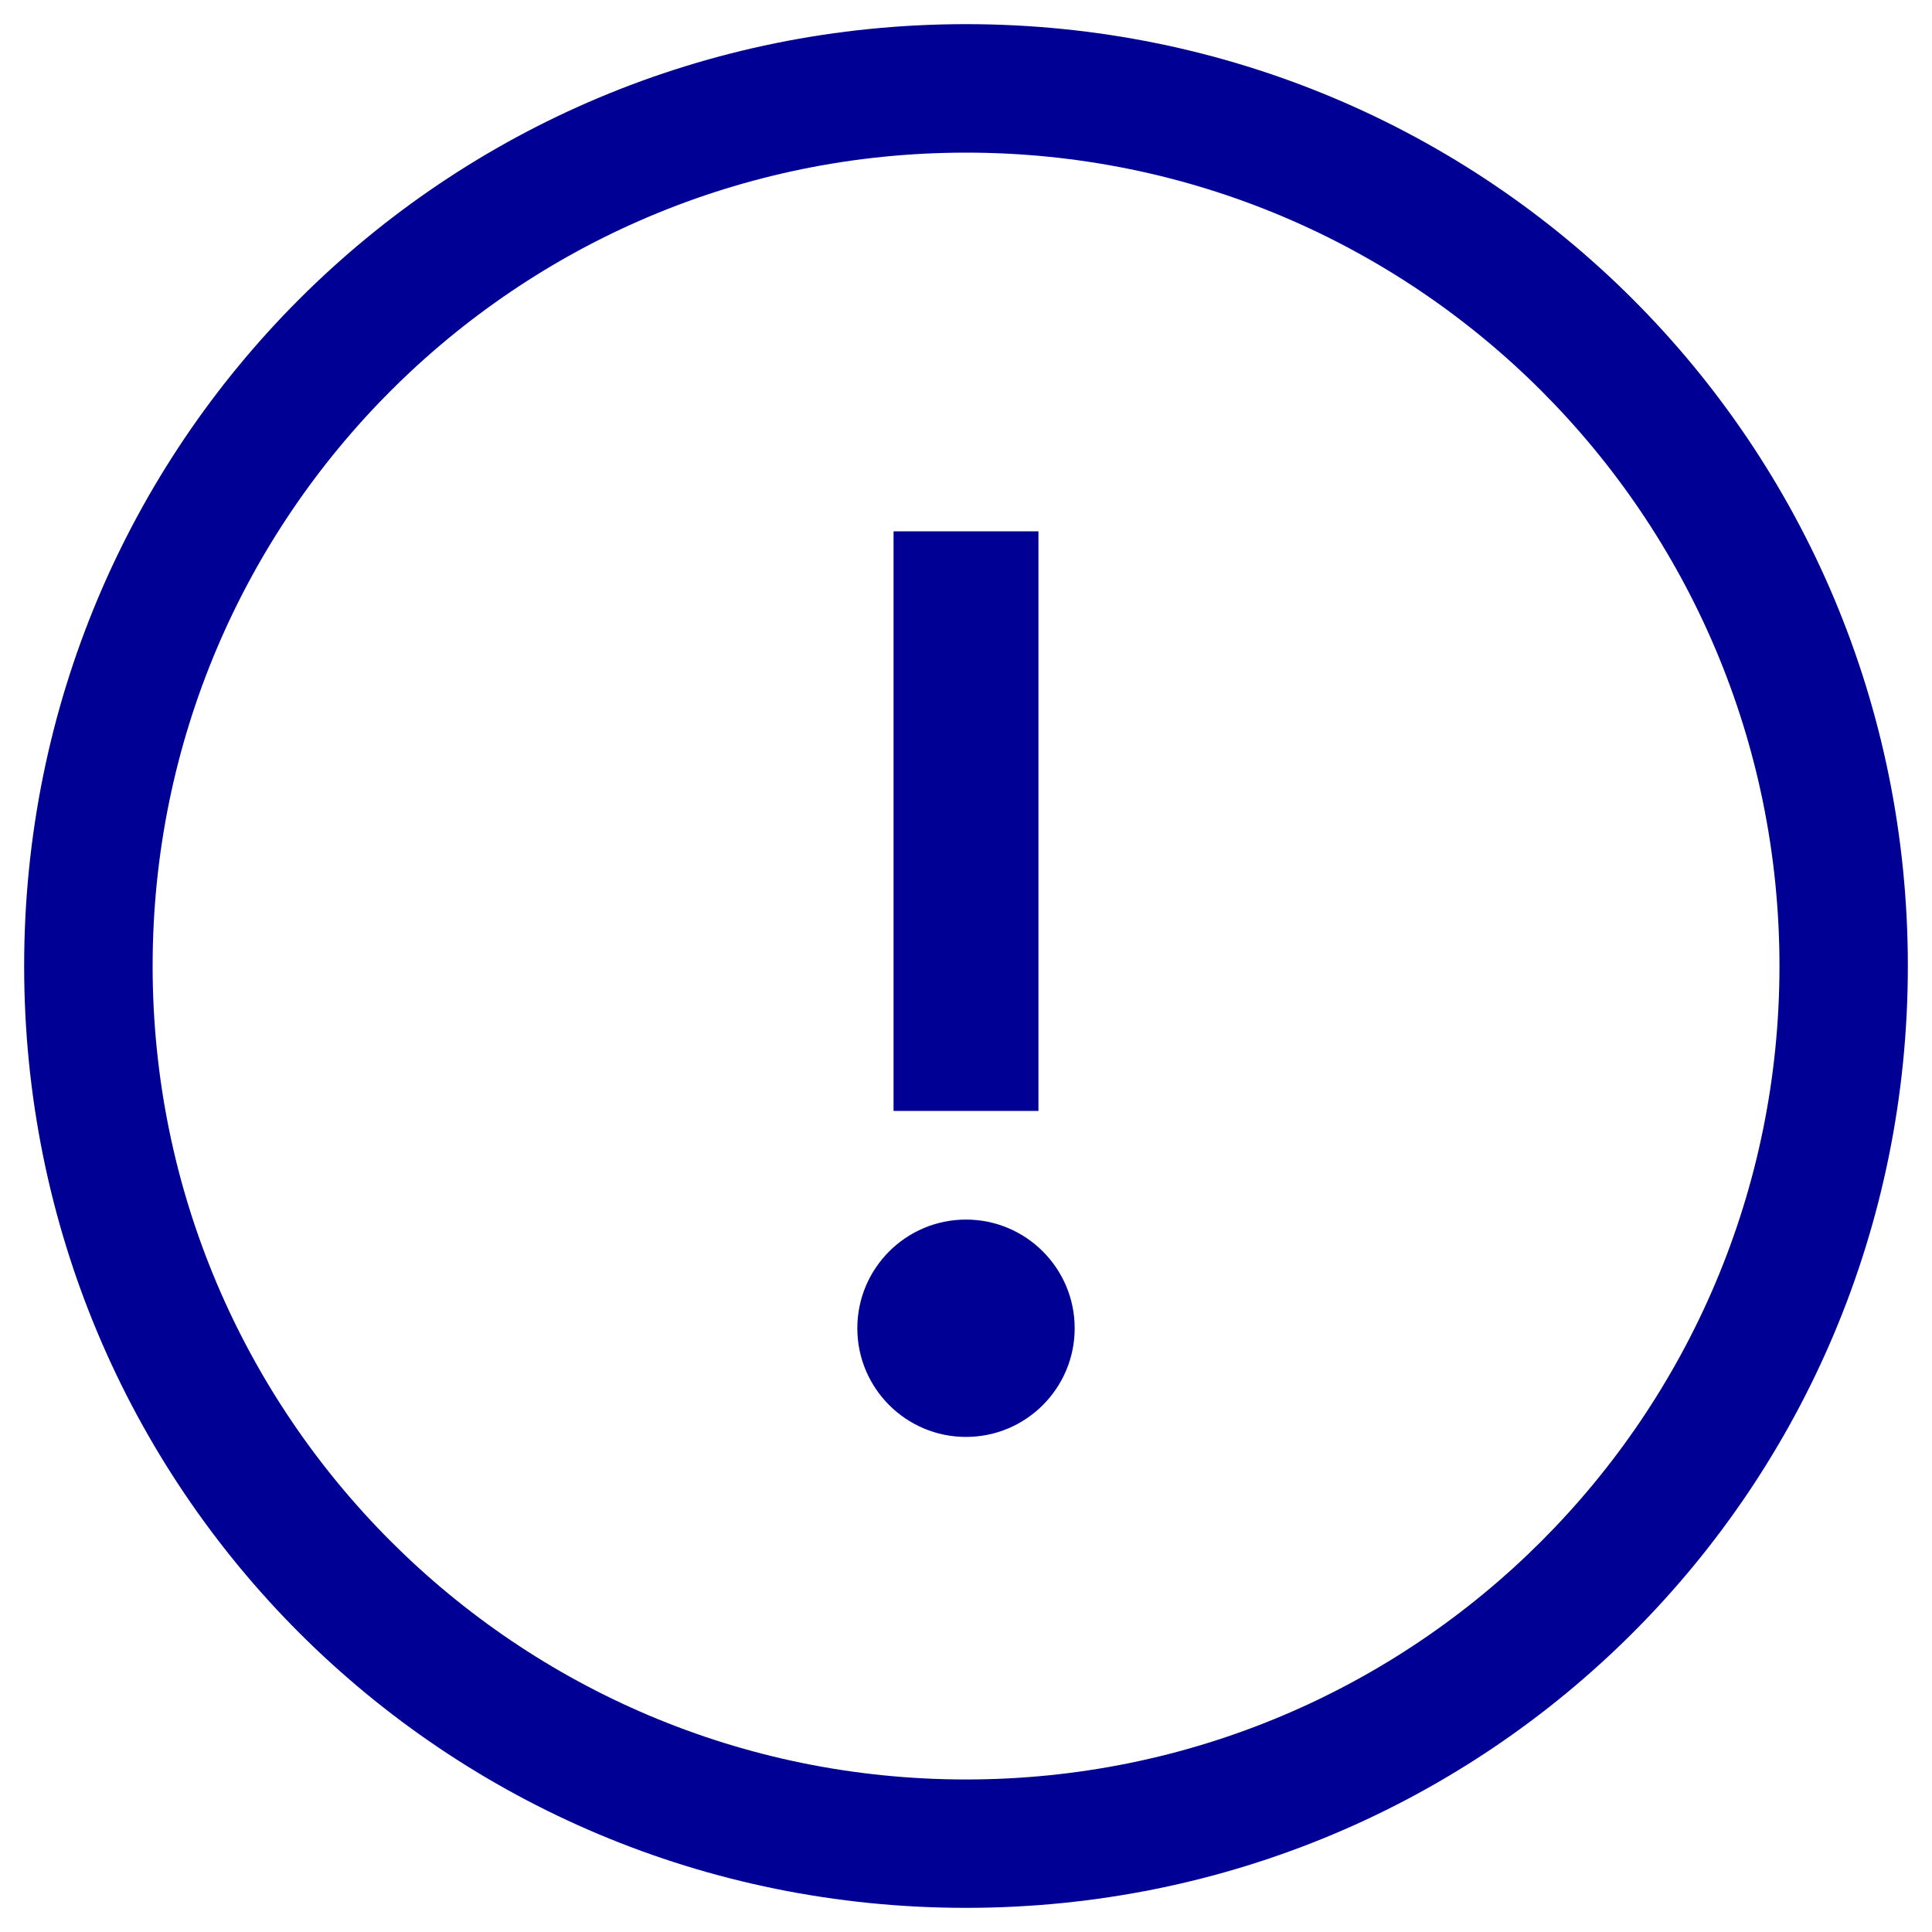
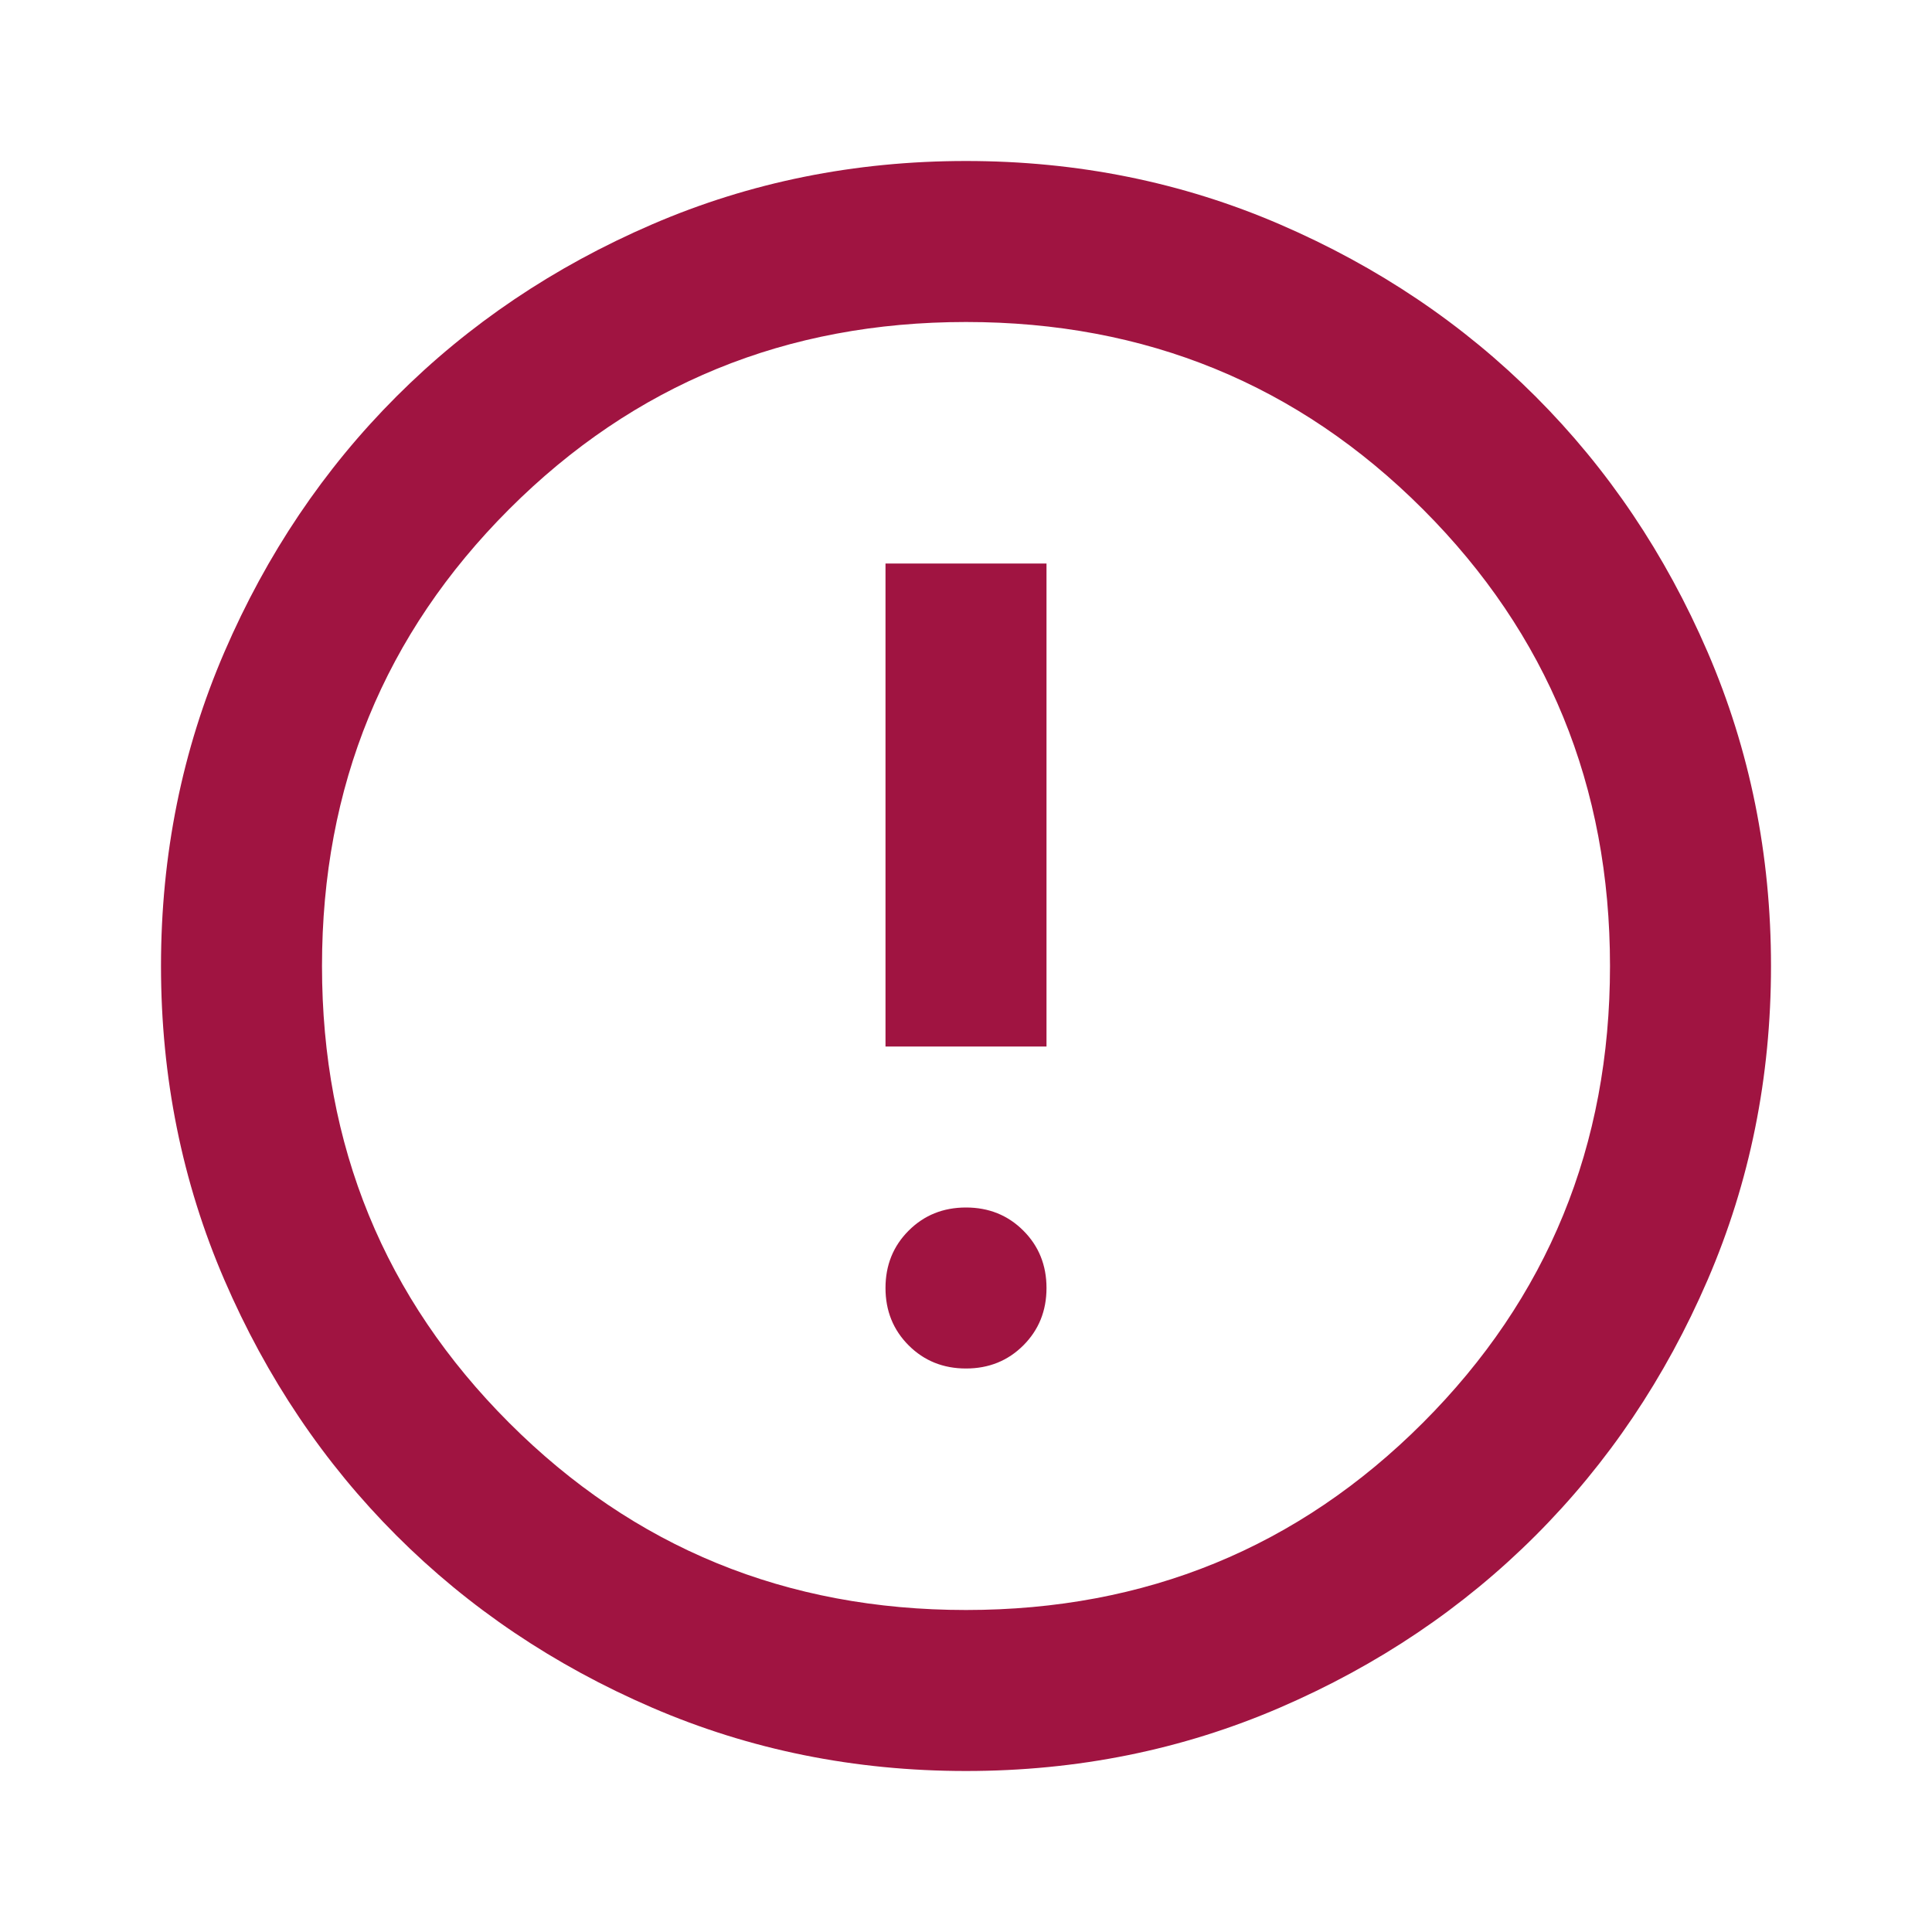
- <svg xmlns="http://www.w3.org/2000/svg" width="20" height="20" viewBox="0 0 20 20" fill="none">
-   <path fill-rule="evenodd" clip-rule="evenodd" d="M10 0.25C15.407 0.25 19.75 4.593 19.75 10C19.75 15.407 15.407 19.75 10 19.75C4.593 19.75 0.25 15.407 0.25 10C0.25 4.593 4.593 0.25 10 0.25ZM10 1.58C5.347 1.58 1.58 5.347 1.58 10C1.58 14.653 5.347 18.421 10 18.421C14.653 18.421 18.421 14.653 18.421 10C18.421 5.347 14.653 1.58 10 1.58ZM10 12.625C10.621 12.625 11.125 13.129 11.125 13.75C11.125 14.371 10.621 14.875 10 14.875C9.379 14.875 8.875 14.371 8.875 13.75C8.875 13.129 9.379 12.625 10 12.625ZM10.75 5.5V11.5H9.25V5.5H10.75Z" fill="#000094" />
+ <svg xmlns="http://www.w3.org/2000/svg" height="24px" viewBox="0 -960 960 960" width="24px" fill="#a01441">
+   <path d="M480-280q17 0 28.5-11.5T520-320q0-17-11.5-28.5T480-360q-17 0-28.5 11.5T440-320q0 17 11.5 28.5T480-280Zm-40-160h80v-240h-80v240Zm40 360q-83 0-156-31.5T197-197q-54-54-85.5-127T80-480q0-83 31.5-156T197-763q54-54 127-85.5T480-880q83 0 156 31.5T763-763q54 54 85.5 127T880-480q0 83-31.5 156T763-197q-54 54-127 85.5T480-80Zm0-80q134 0 227-93t93-227q0-134-93-227t-227-93q-134 0-227 93t-93 227q0 134 93 227t227 93Zm0-320Z" />
</svg>
